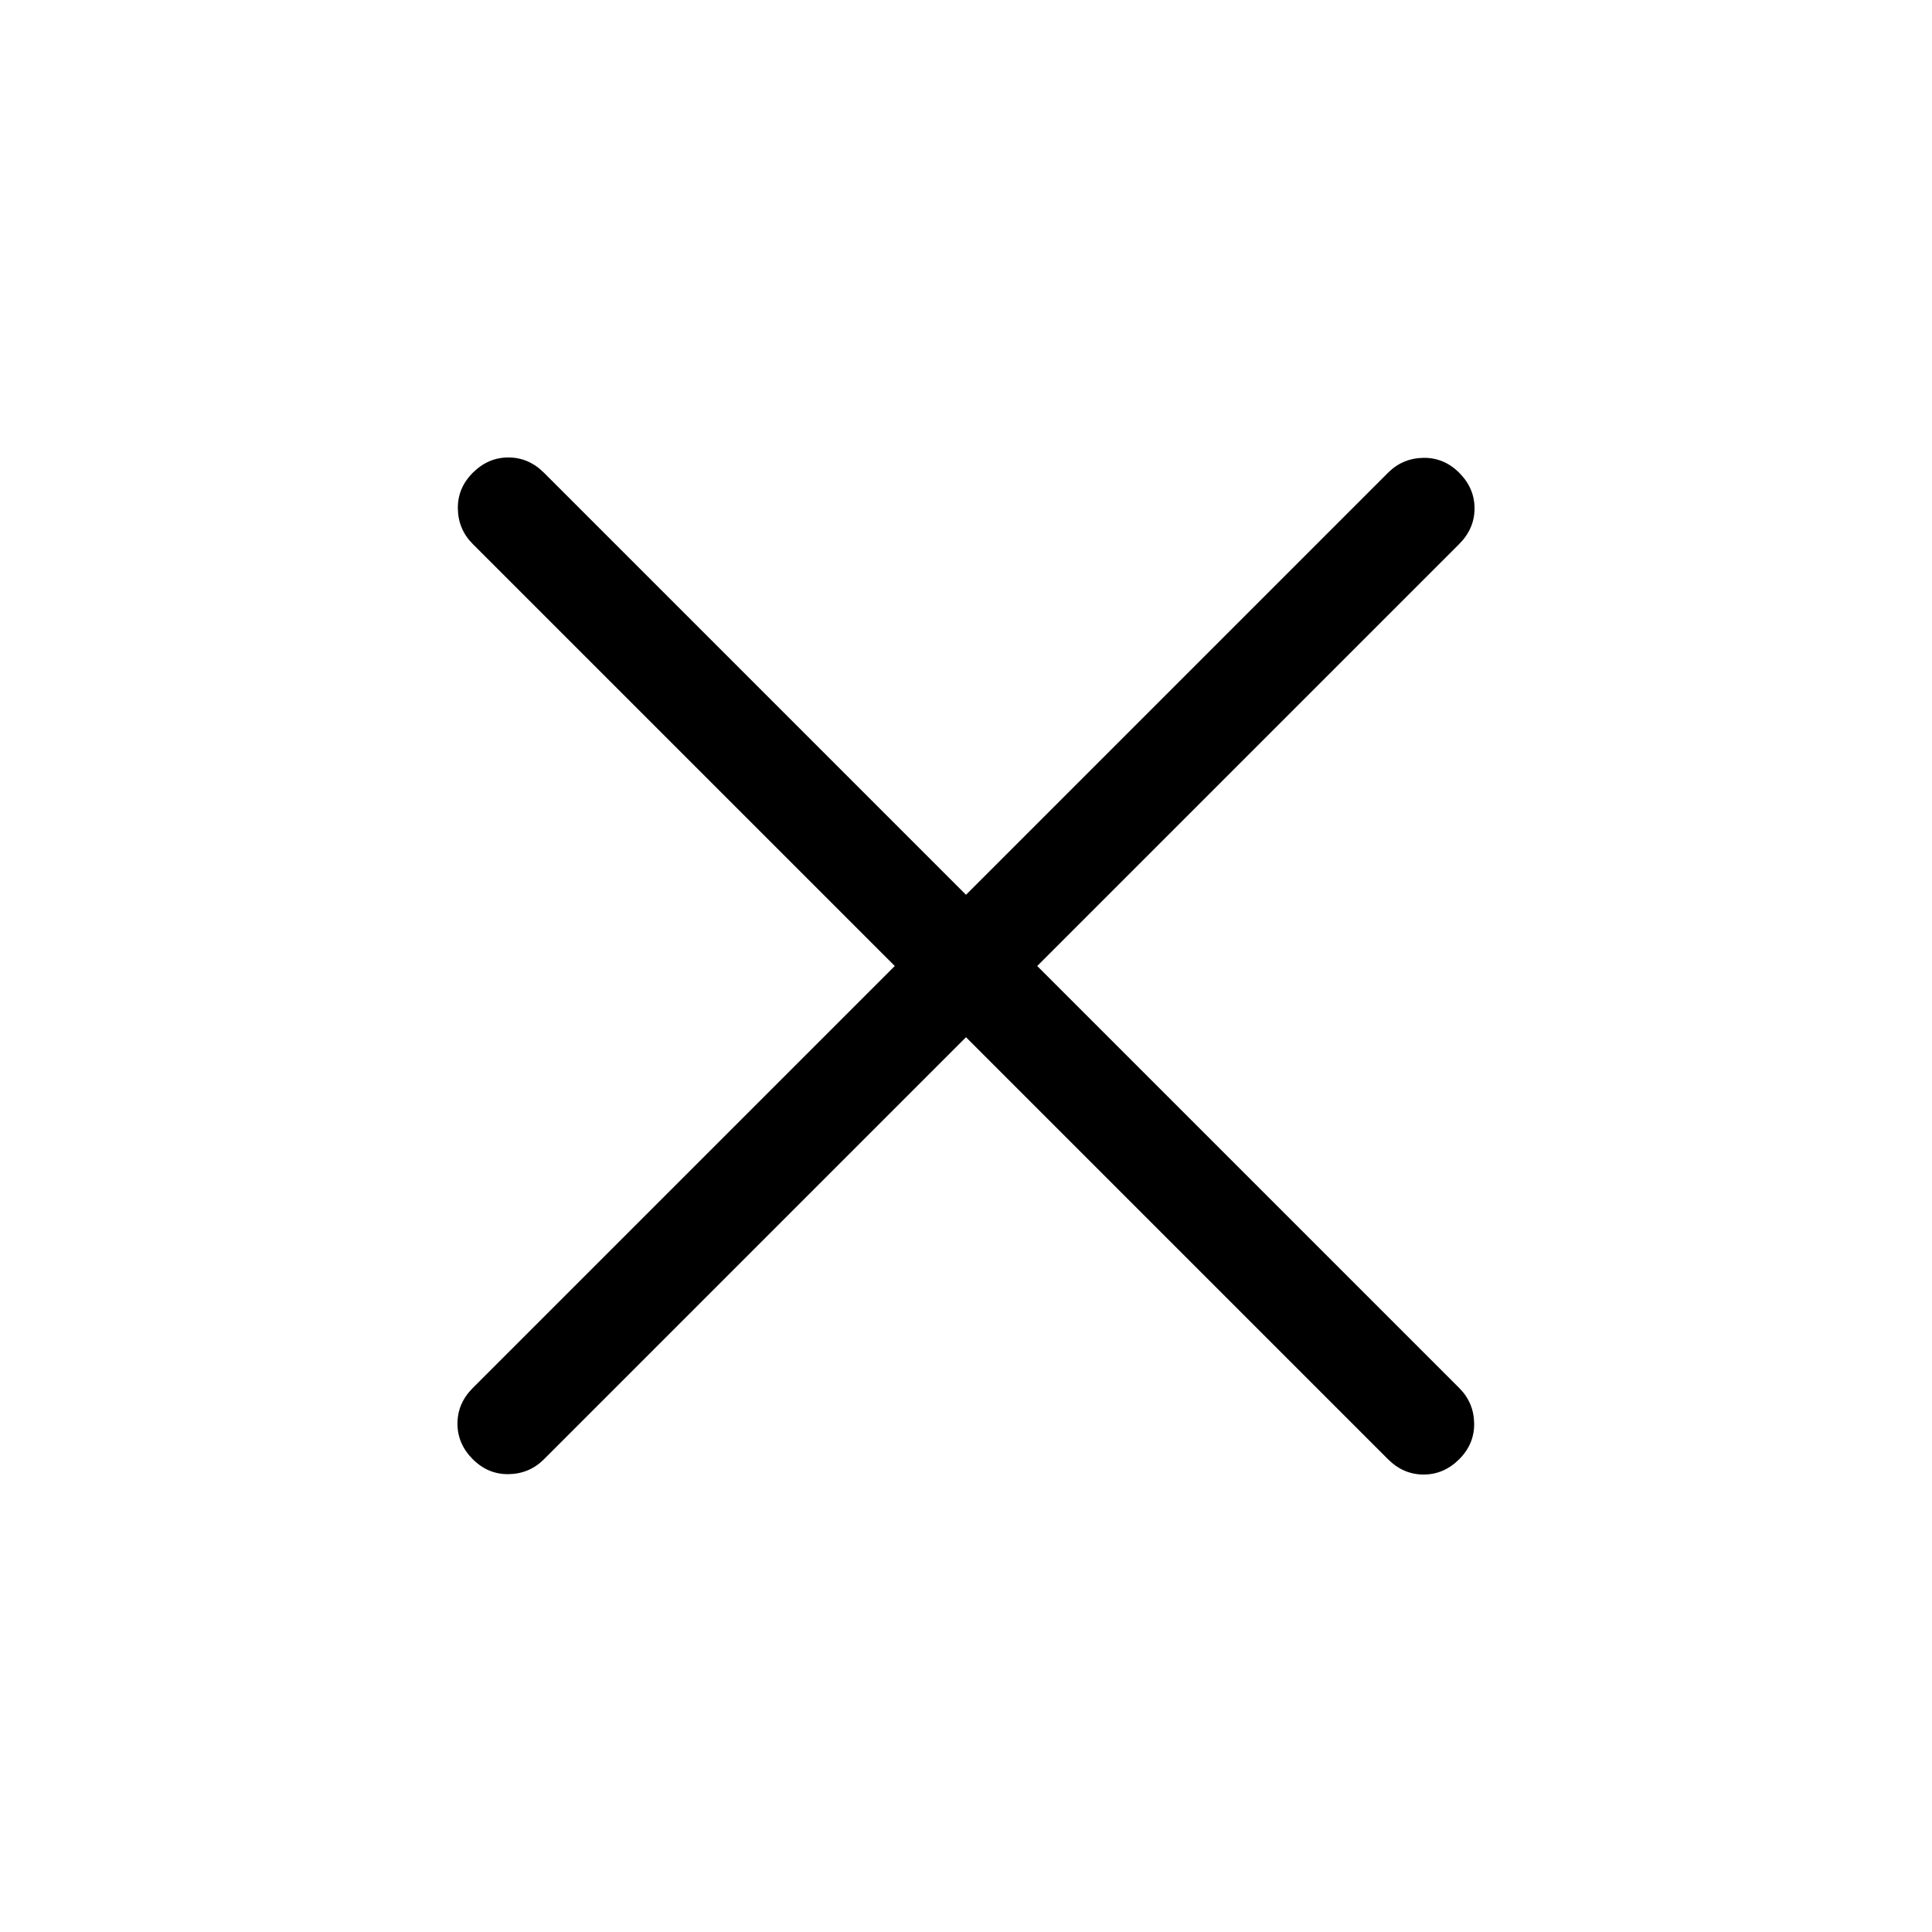
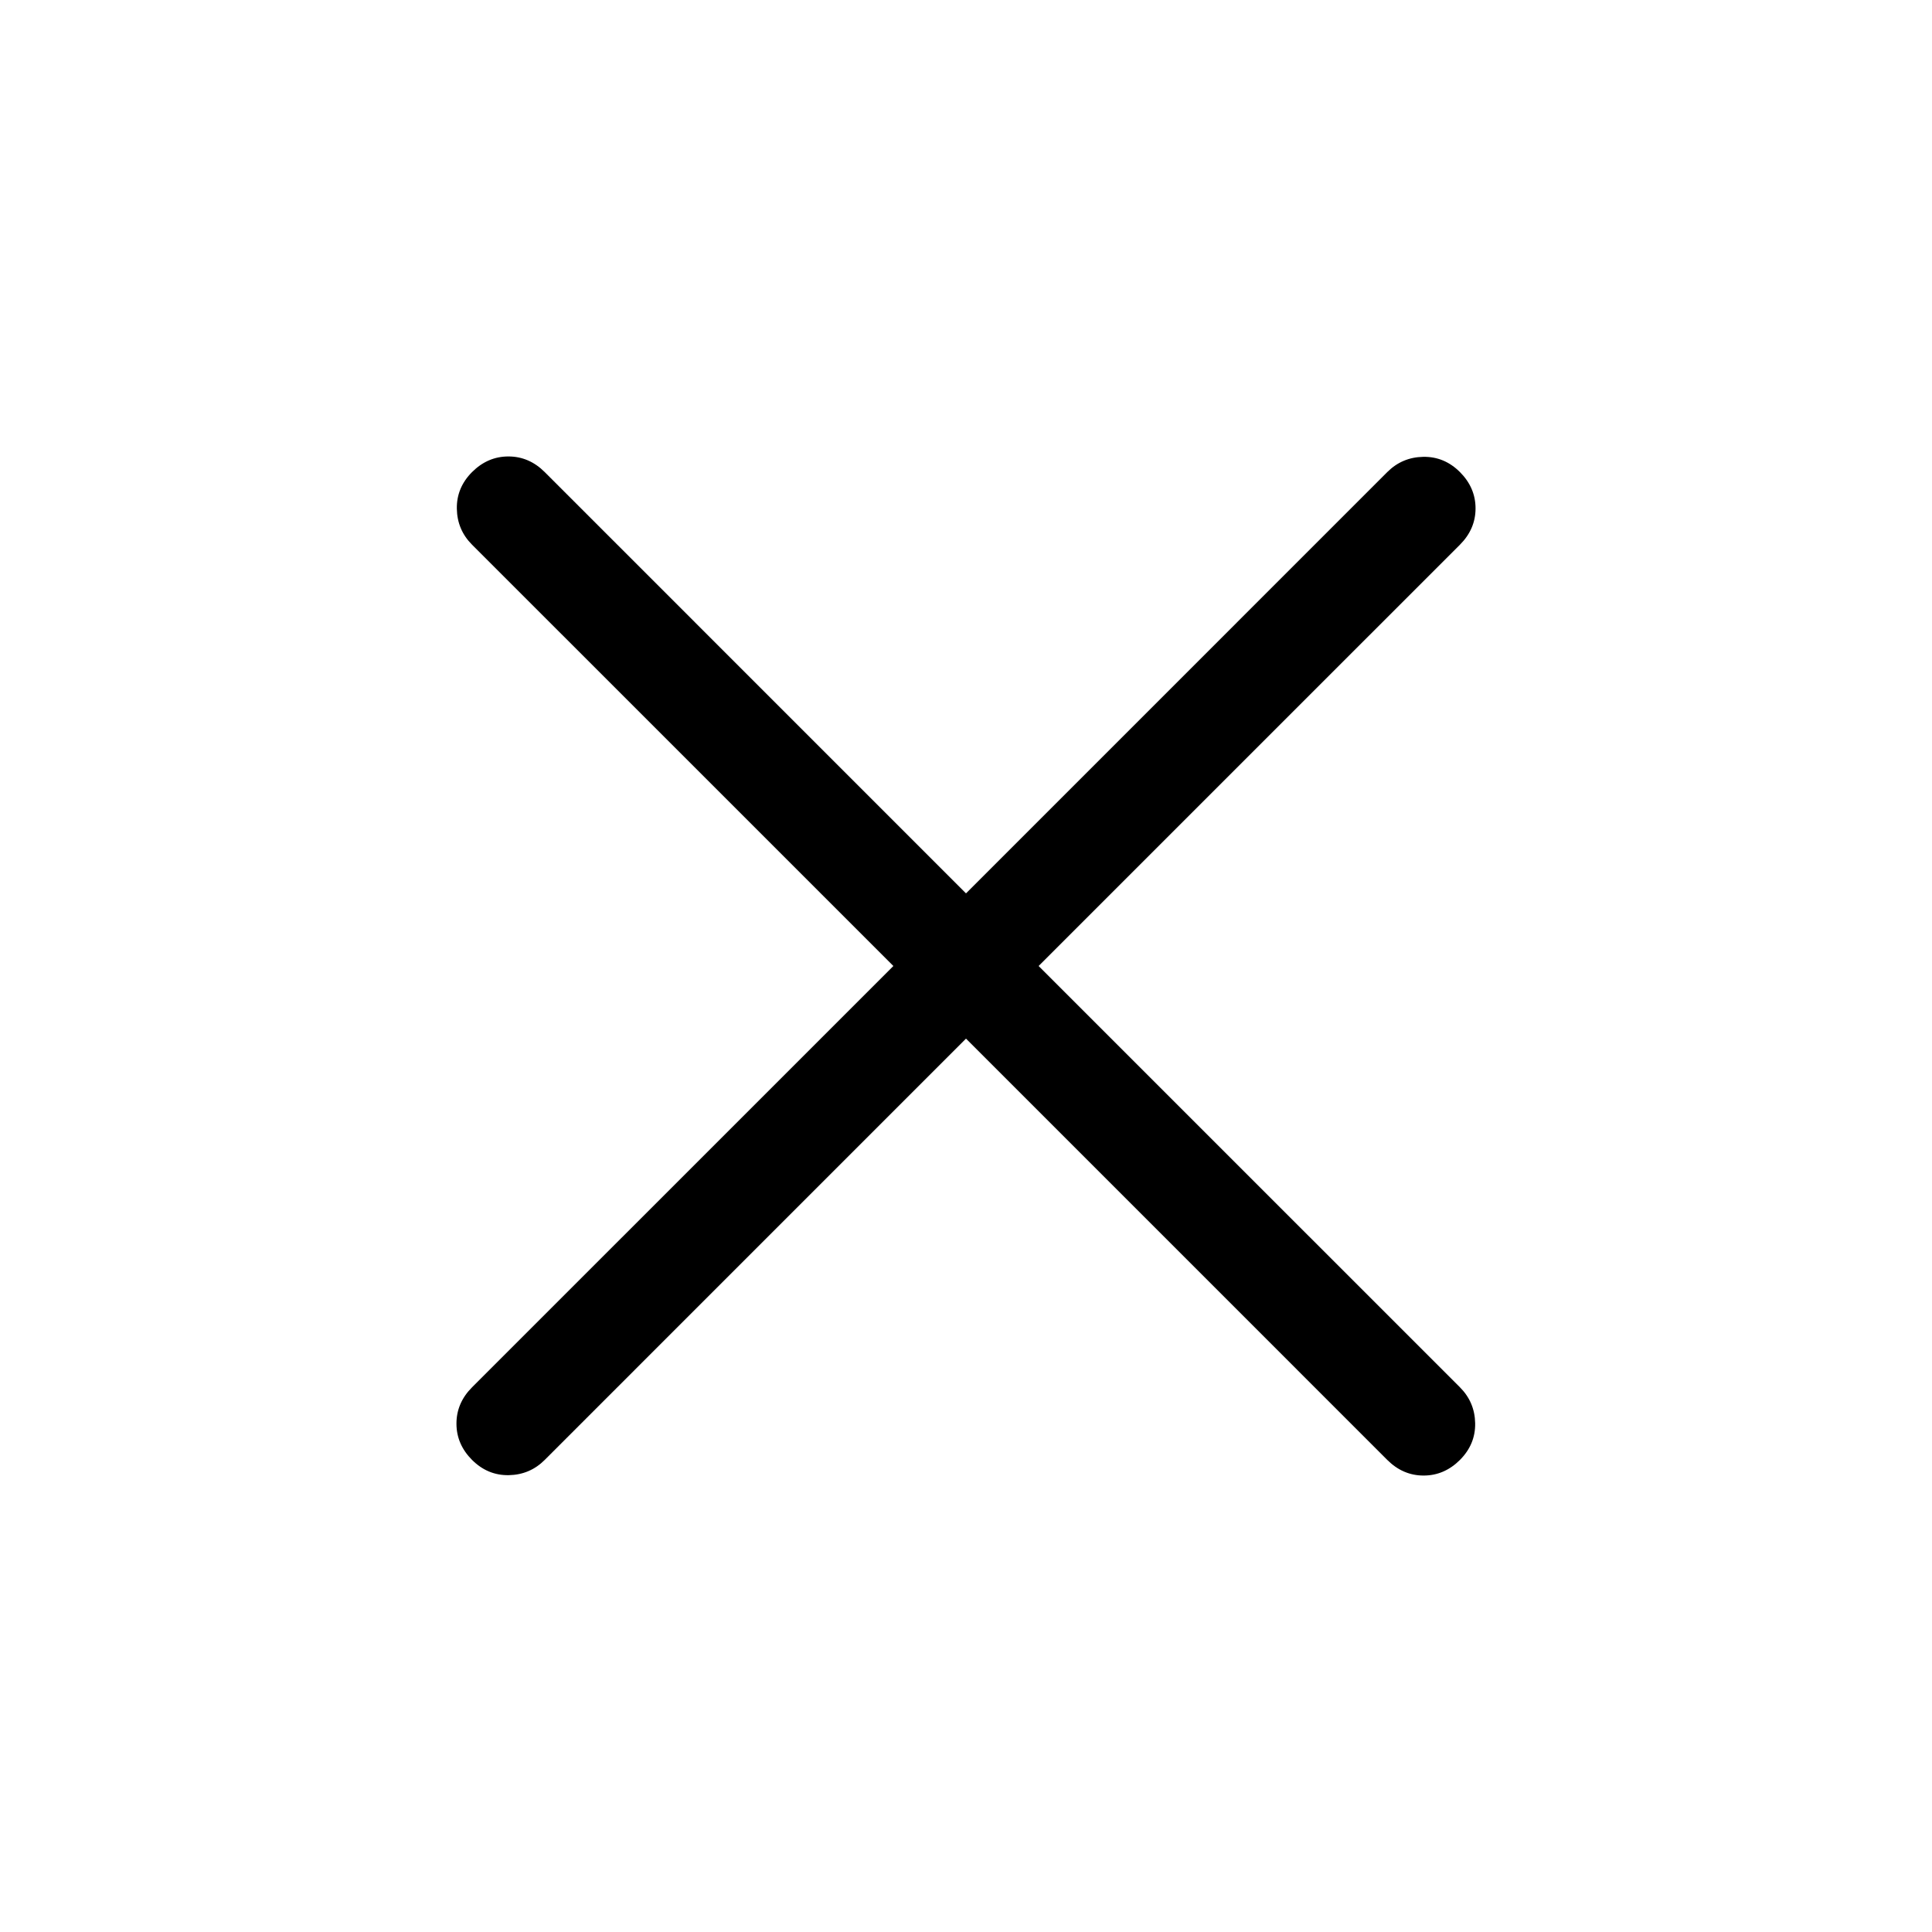
- <svg xmlns="http://www.w3.org/2000/svg" height="40px" viewBox="0 -960 960 960" width="40px">
+ <svg xmlns="http://www.w3.org/2000/svg" height="40px" viewBox="0 -960 960 960" width="40px" stroke="currentColor">
  <path d="m480-444.62-209.69 209.7q-7.23 7.23-17.5 7.42-10.27.19-17.89-7.42-7.61-7.62-7.61-17.7 0-10.07 7.61-17.69L444.62-480l-209.7-209.69q-7.23-7.23-7.42-17.5-.19-10.27 7.42-17.89 7.62-7.61 17.7-7.61 10.07 0 17.69 7.61L480-515.38l209.69-209.7q7.23-7.23 17.5-7.42 10.27-.19 17.89 7.42 7.61 7.62 7.61 17.7 0 10.07-7.61 17.69L515.38-480l209.7 209.69q7.23 7.23 7.42 17.5.19 10.27-7.42 17.89-7.62 7.61-17.7 7.61-10.07 0-17.69-7.61L480-444.62Z" />
</svg>
